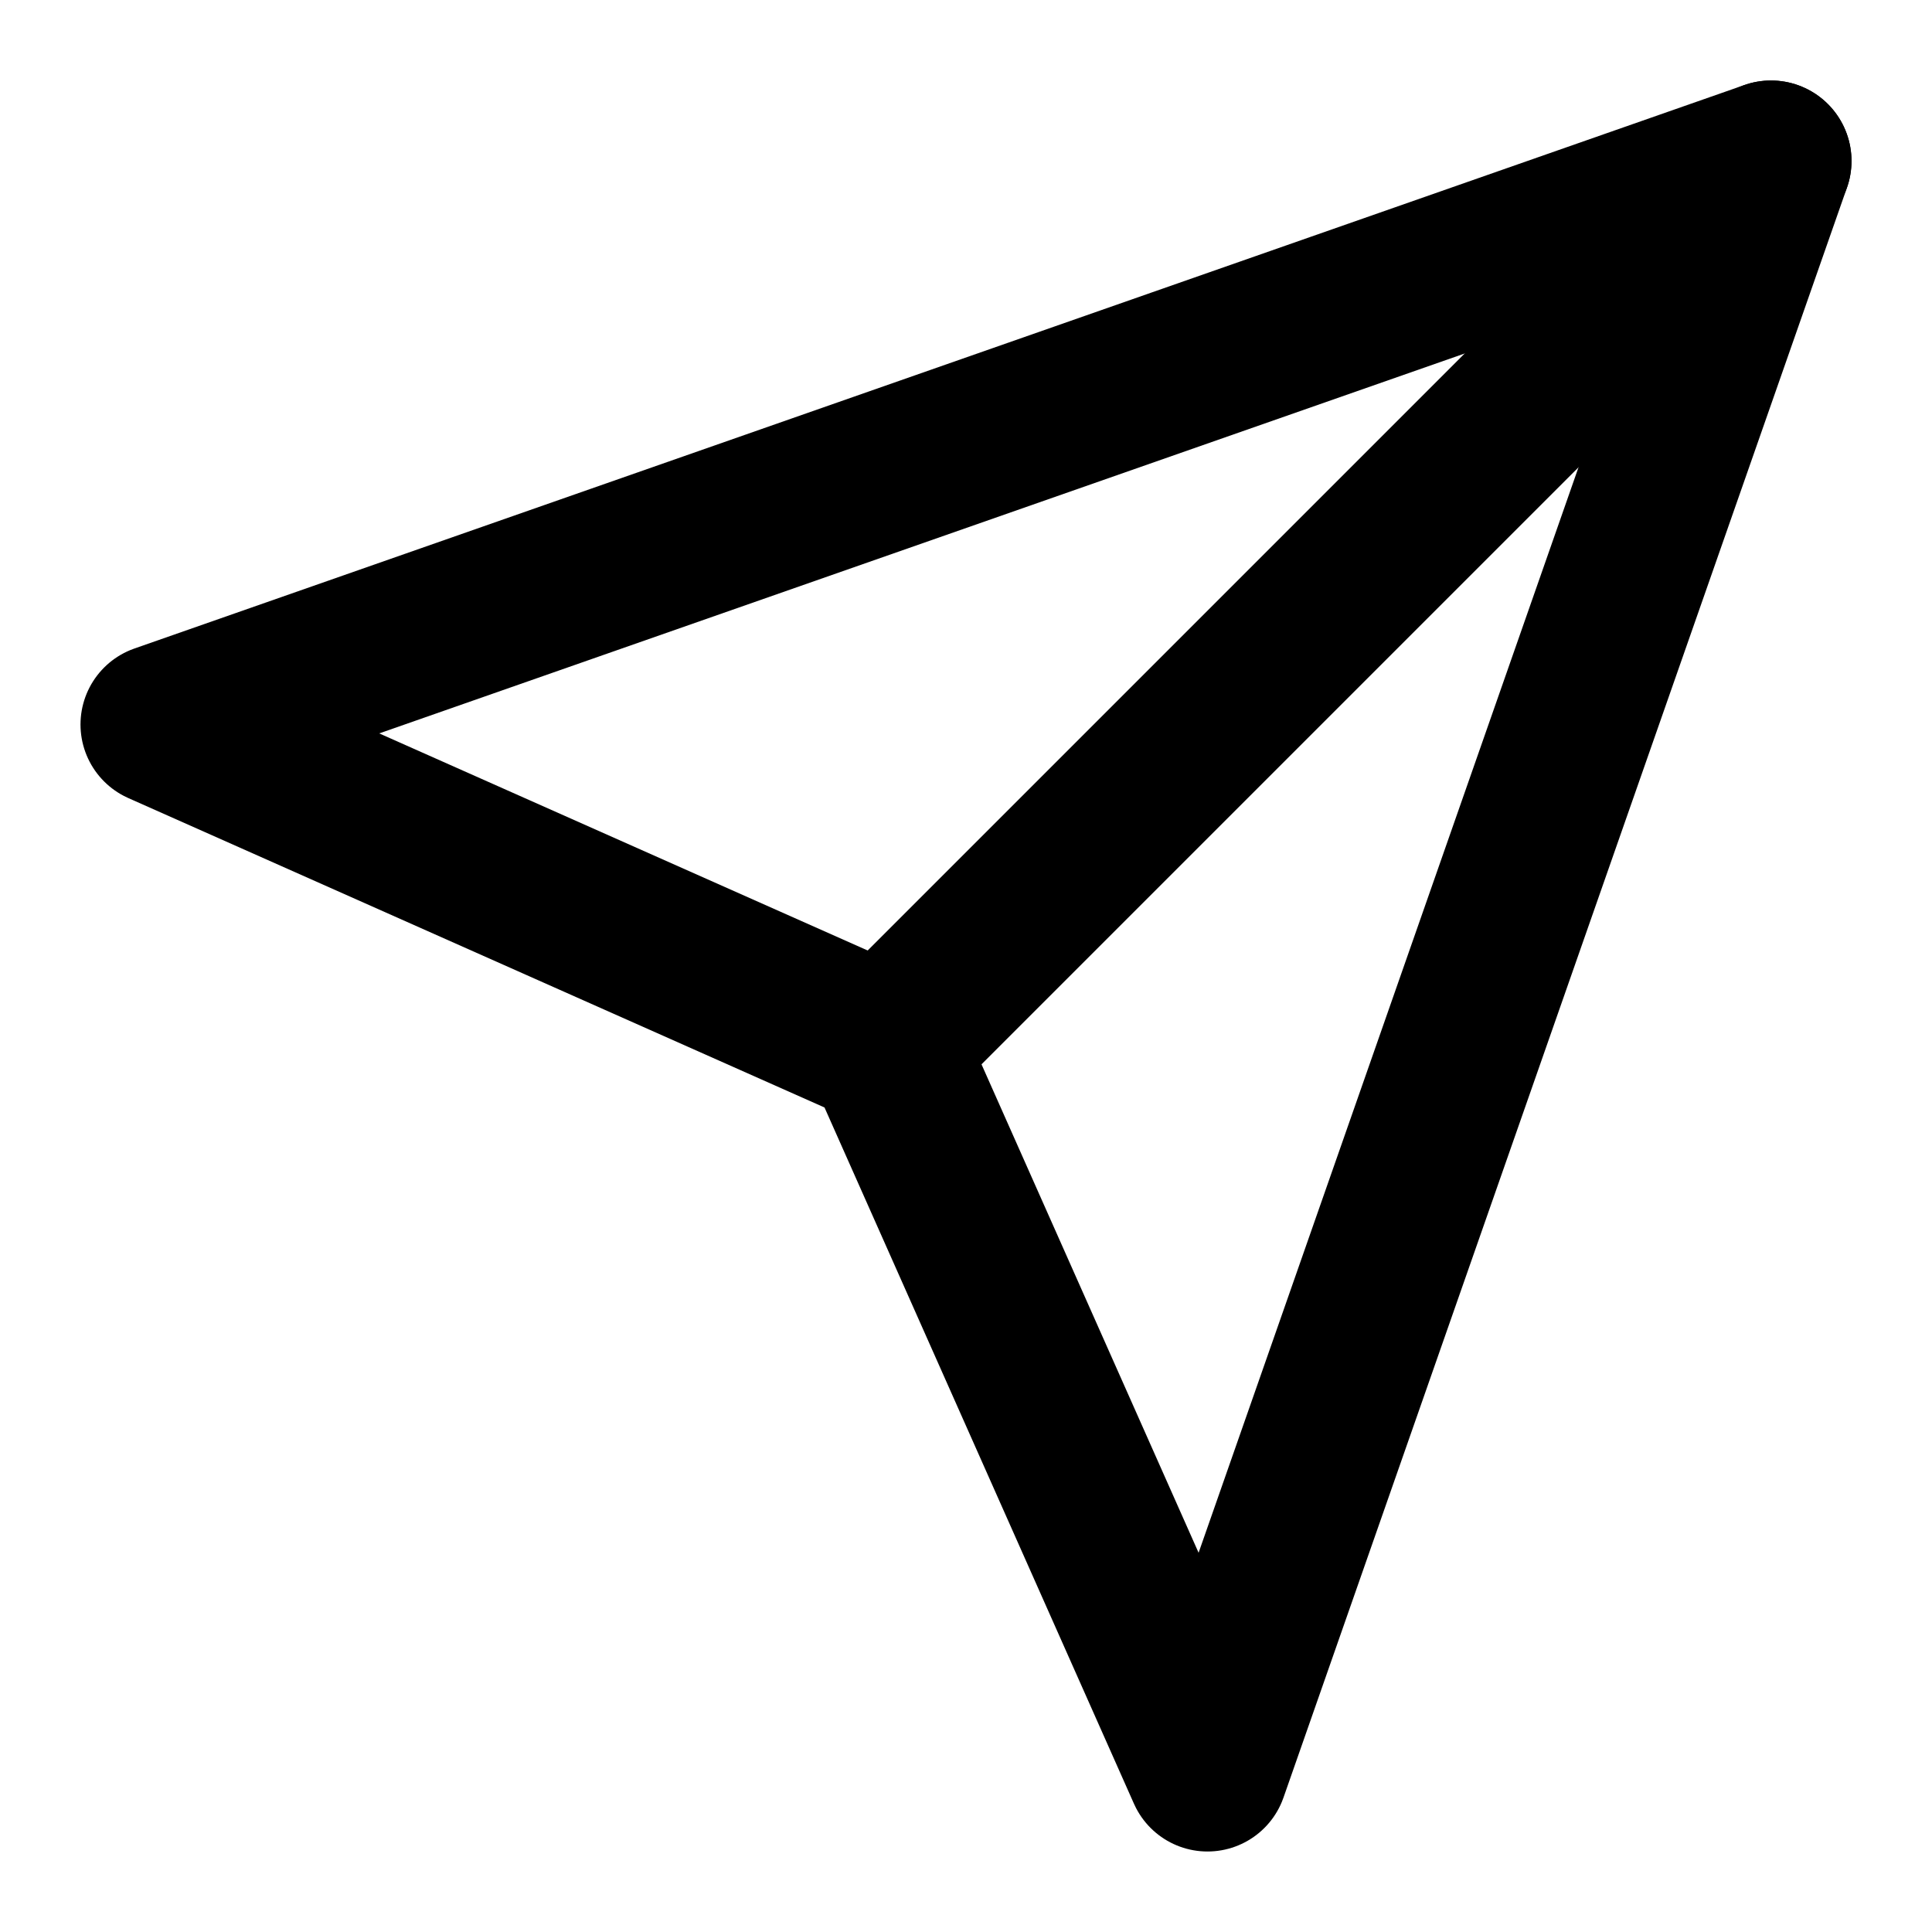
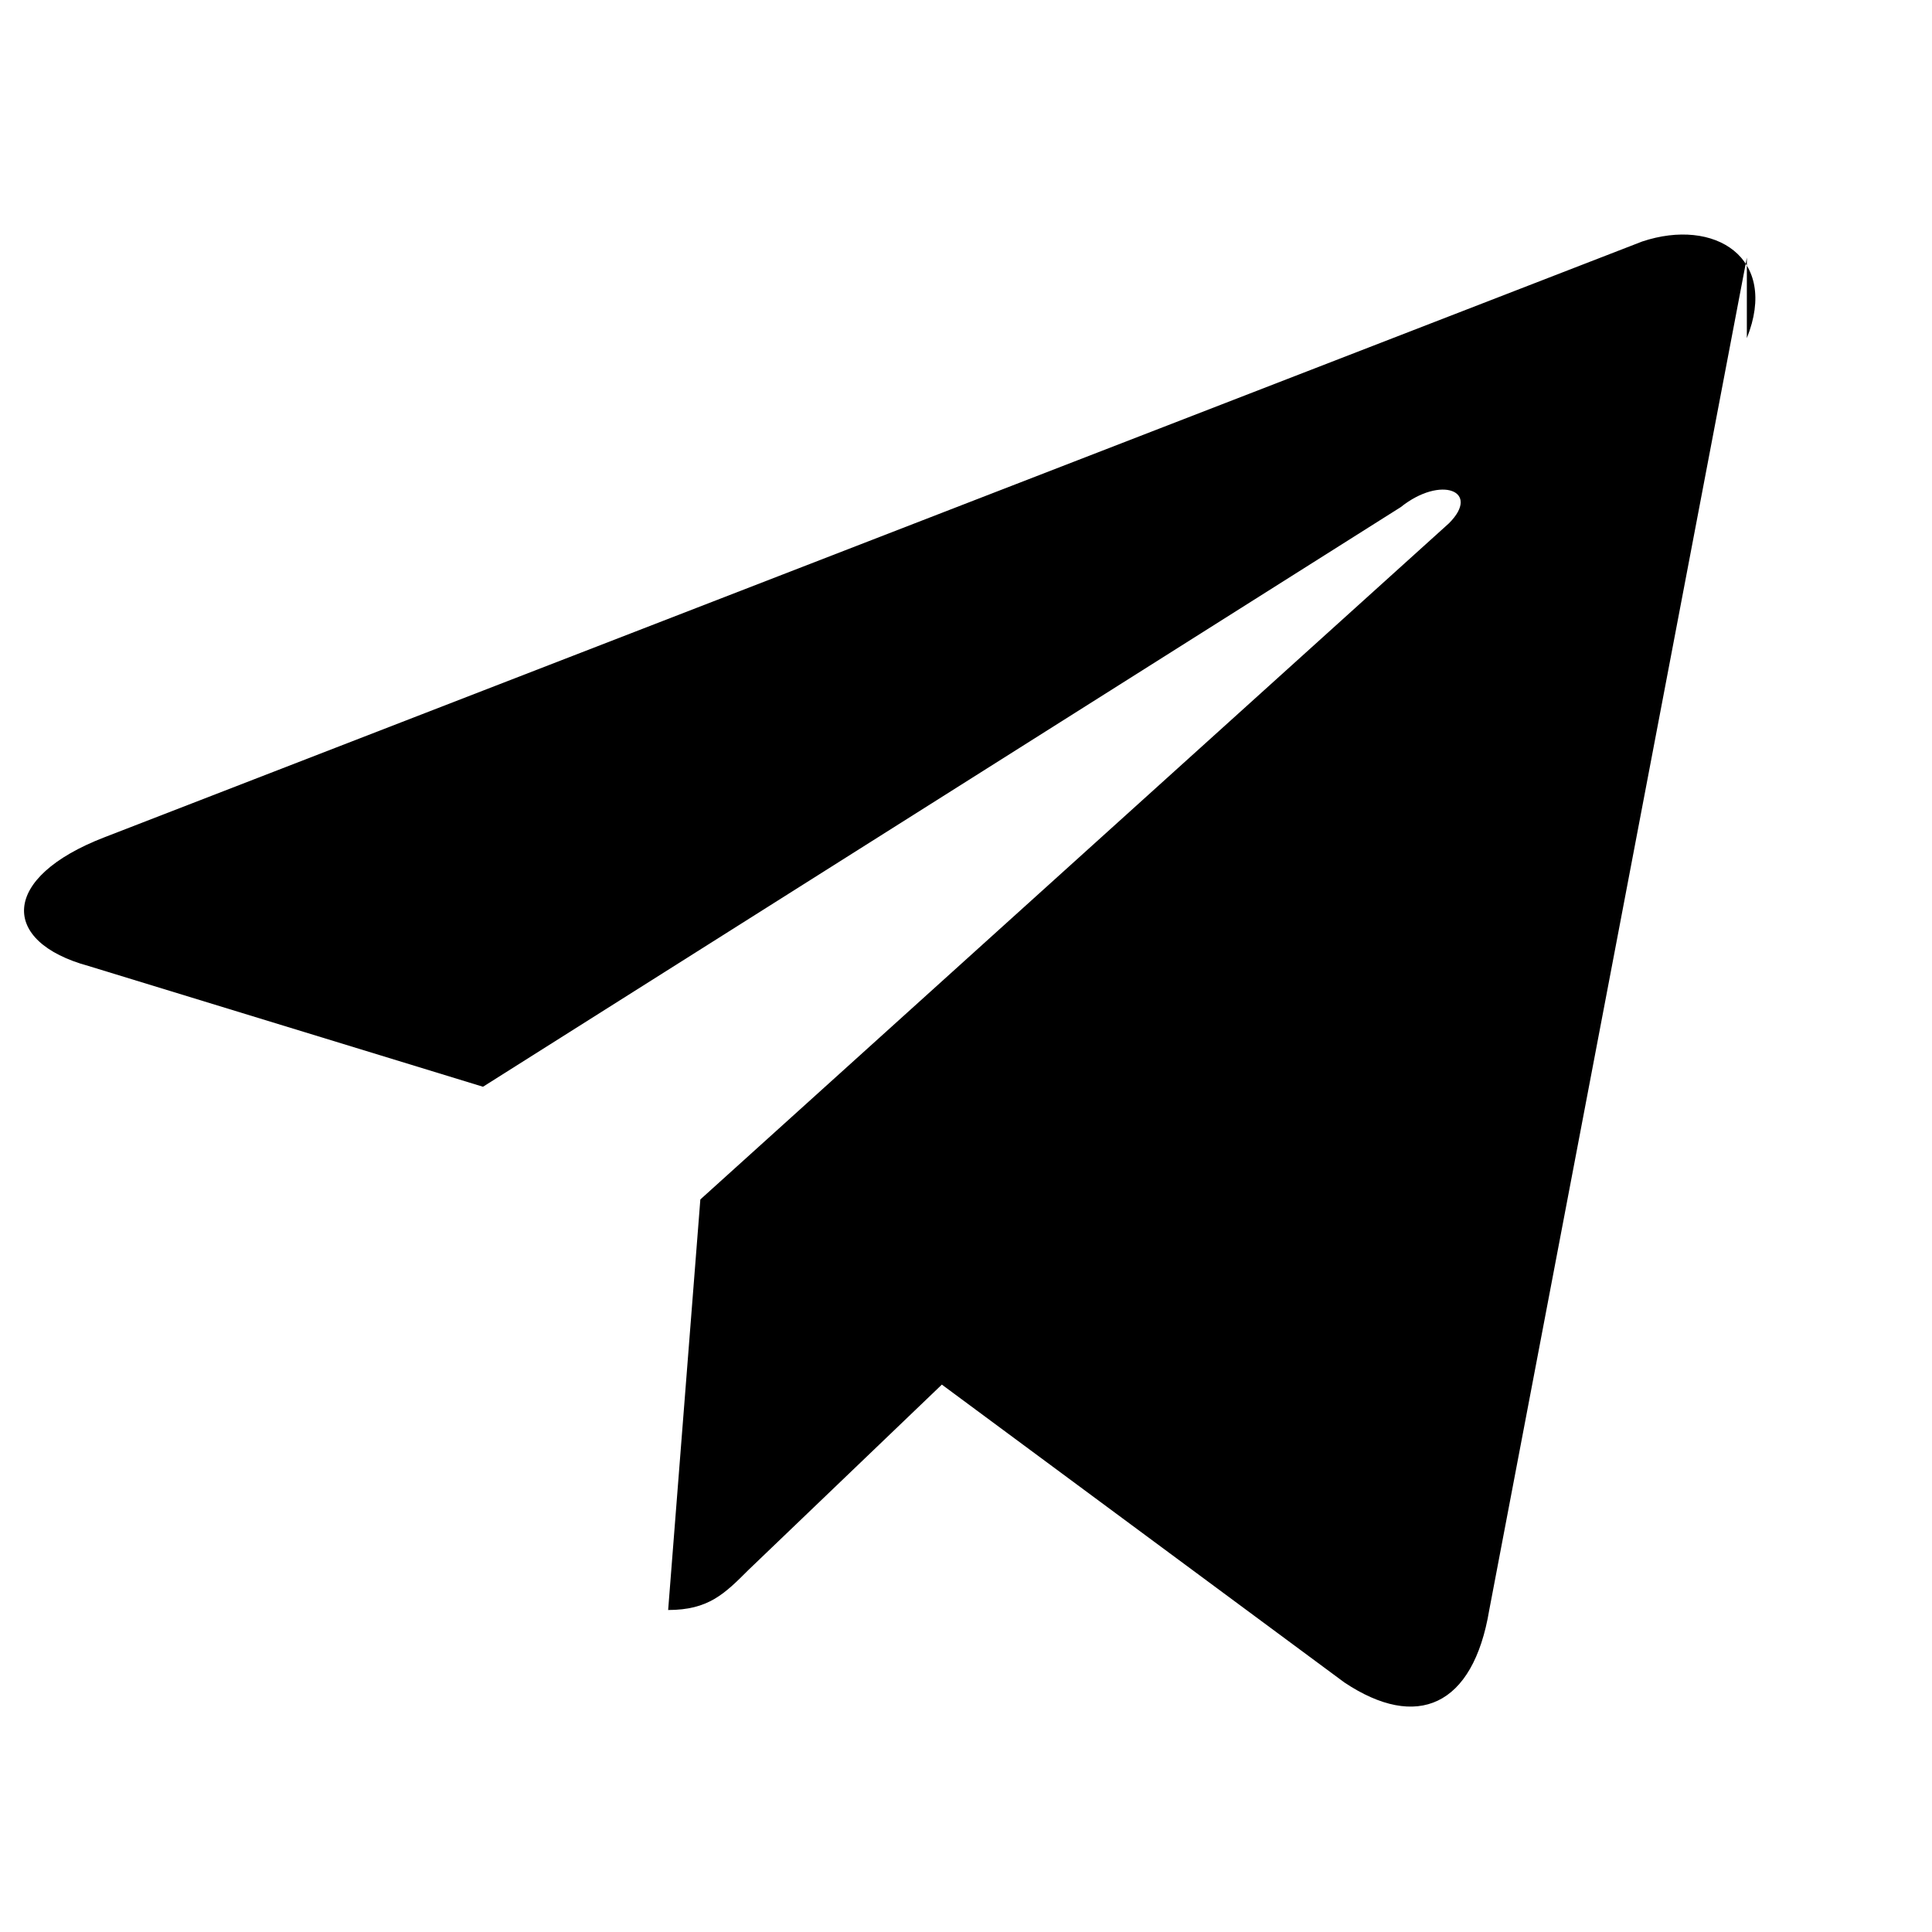
- <svg xmlns="http://www.w3.org/2000/svg" width="24" height="24" viewBox="0 0 24 24" fill="none" stroke="currentColor" stroke-width="2" stroke-linecap="round" stroke-linejoin="round">
-   <path d="M22 2L11 13" fill="none" stroke="currentColor" stroke-width="2" />
-   <path d="M22 2l-7 20-4-9-9-4 20-7z" fill="none" stroke="currentColor" stroke-width="2" />
+ <svg xmlns="http://www.w3.org/2000/svg" viewBox="0 0 24 24" width="24" height="24" fill="currentColor" aria-hidden="true">
+   <path d="M21.7 3.2 18.5 20c-.2 1.2-.9 1.5-1.8.9l-5-3.7-2.4 2.3c-.3.3-.5.5-1 .5l.4-5.1 9.3-8.4c.4-.4-.1-.6-.6-.2L6 13.5 1.1 12c-1.1-.3-1.1-1.1.2-1.6L20.4 3c.9-.3 1.7.2 1.3 1.2Z" />
</svg>
